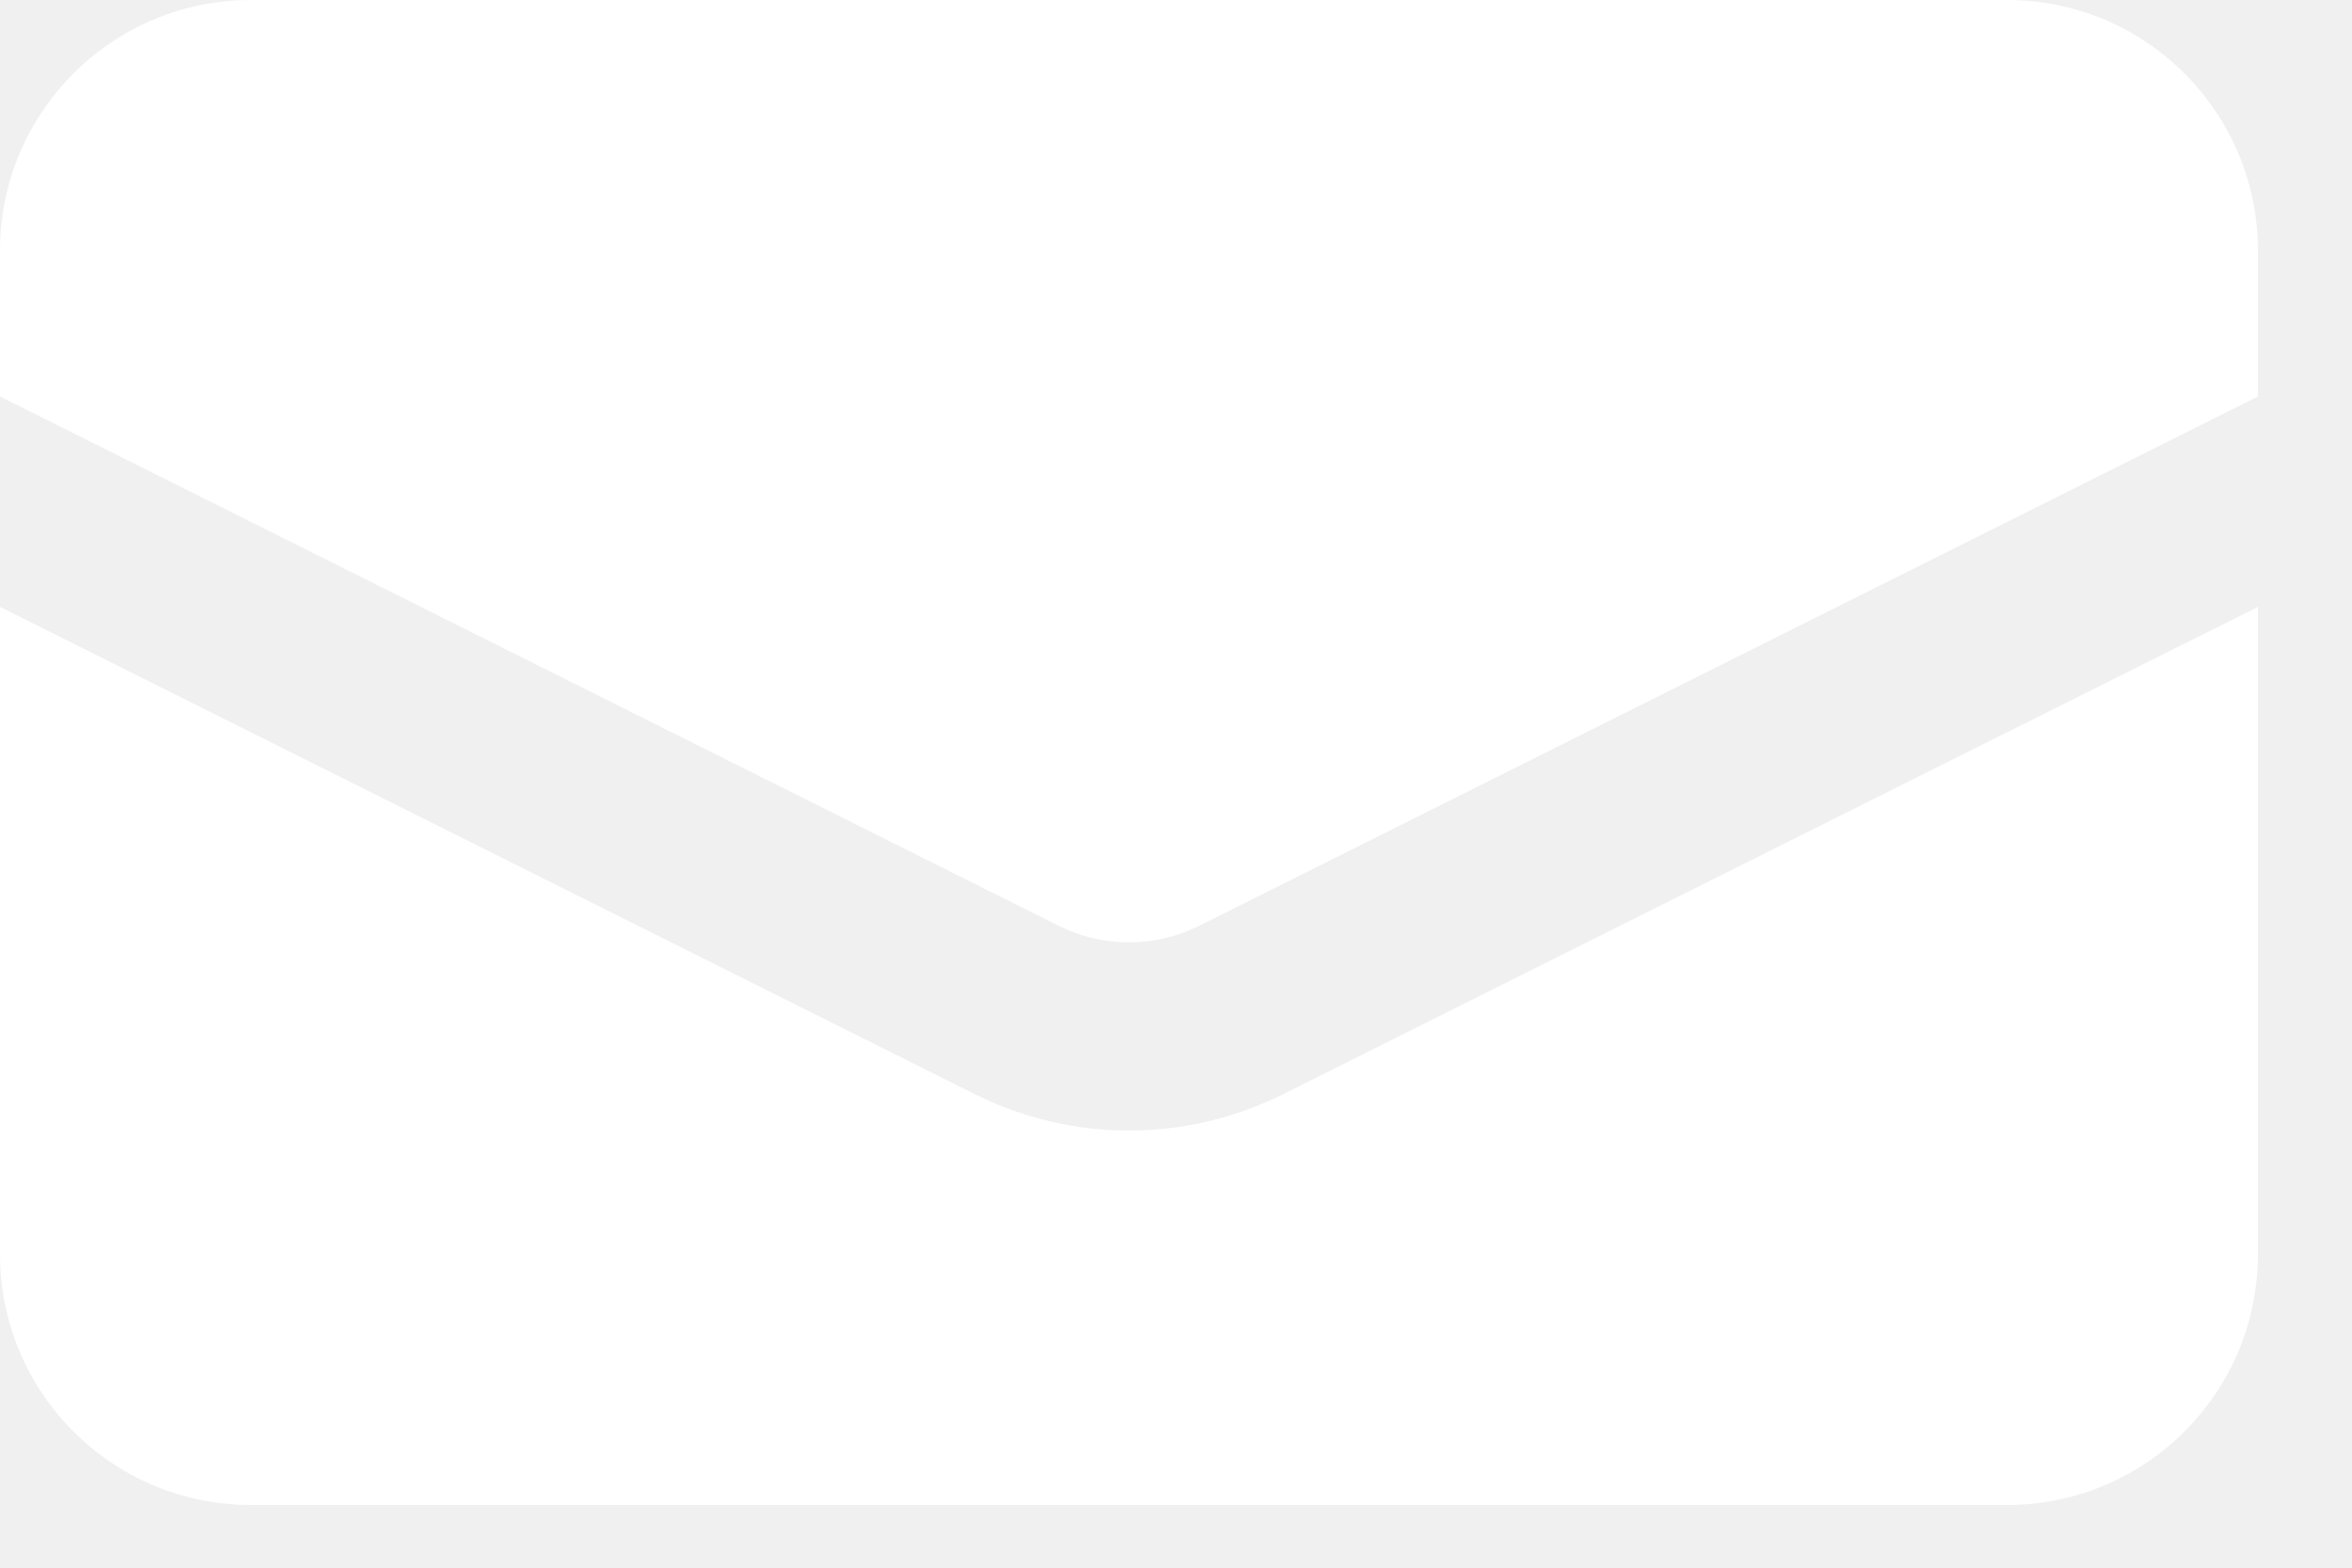
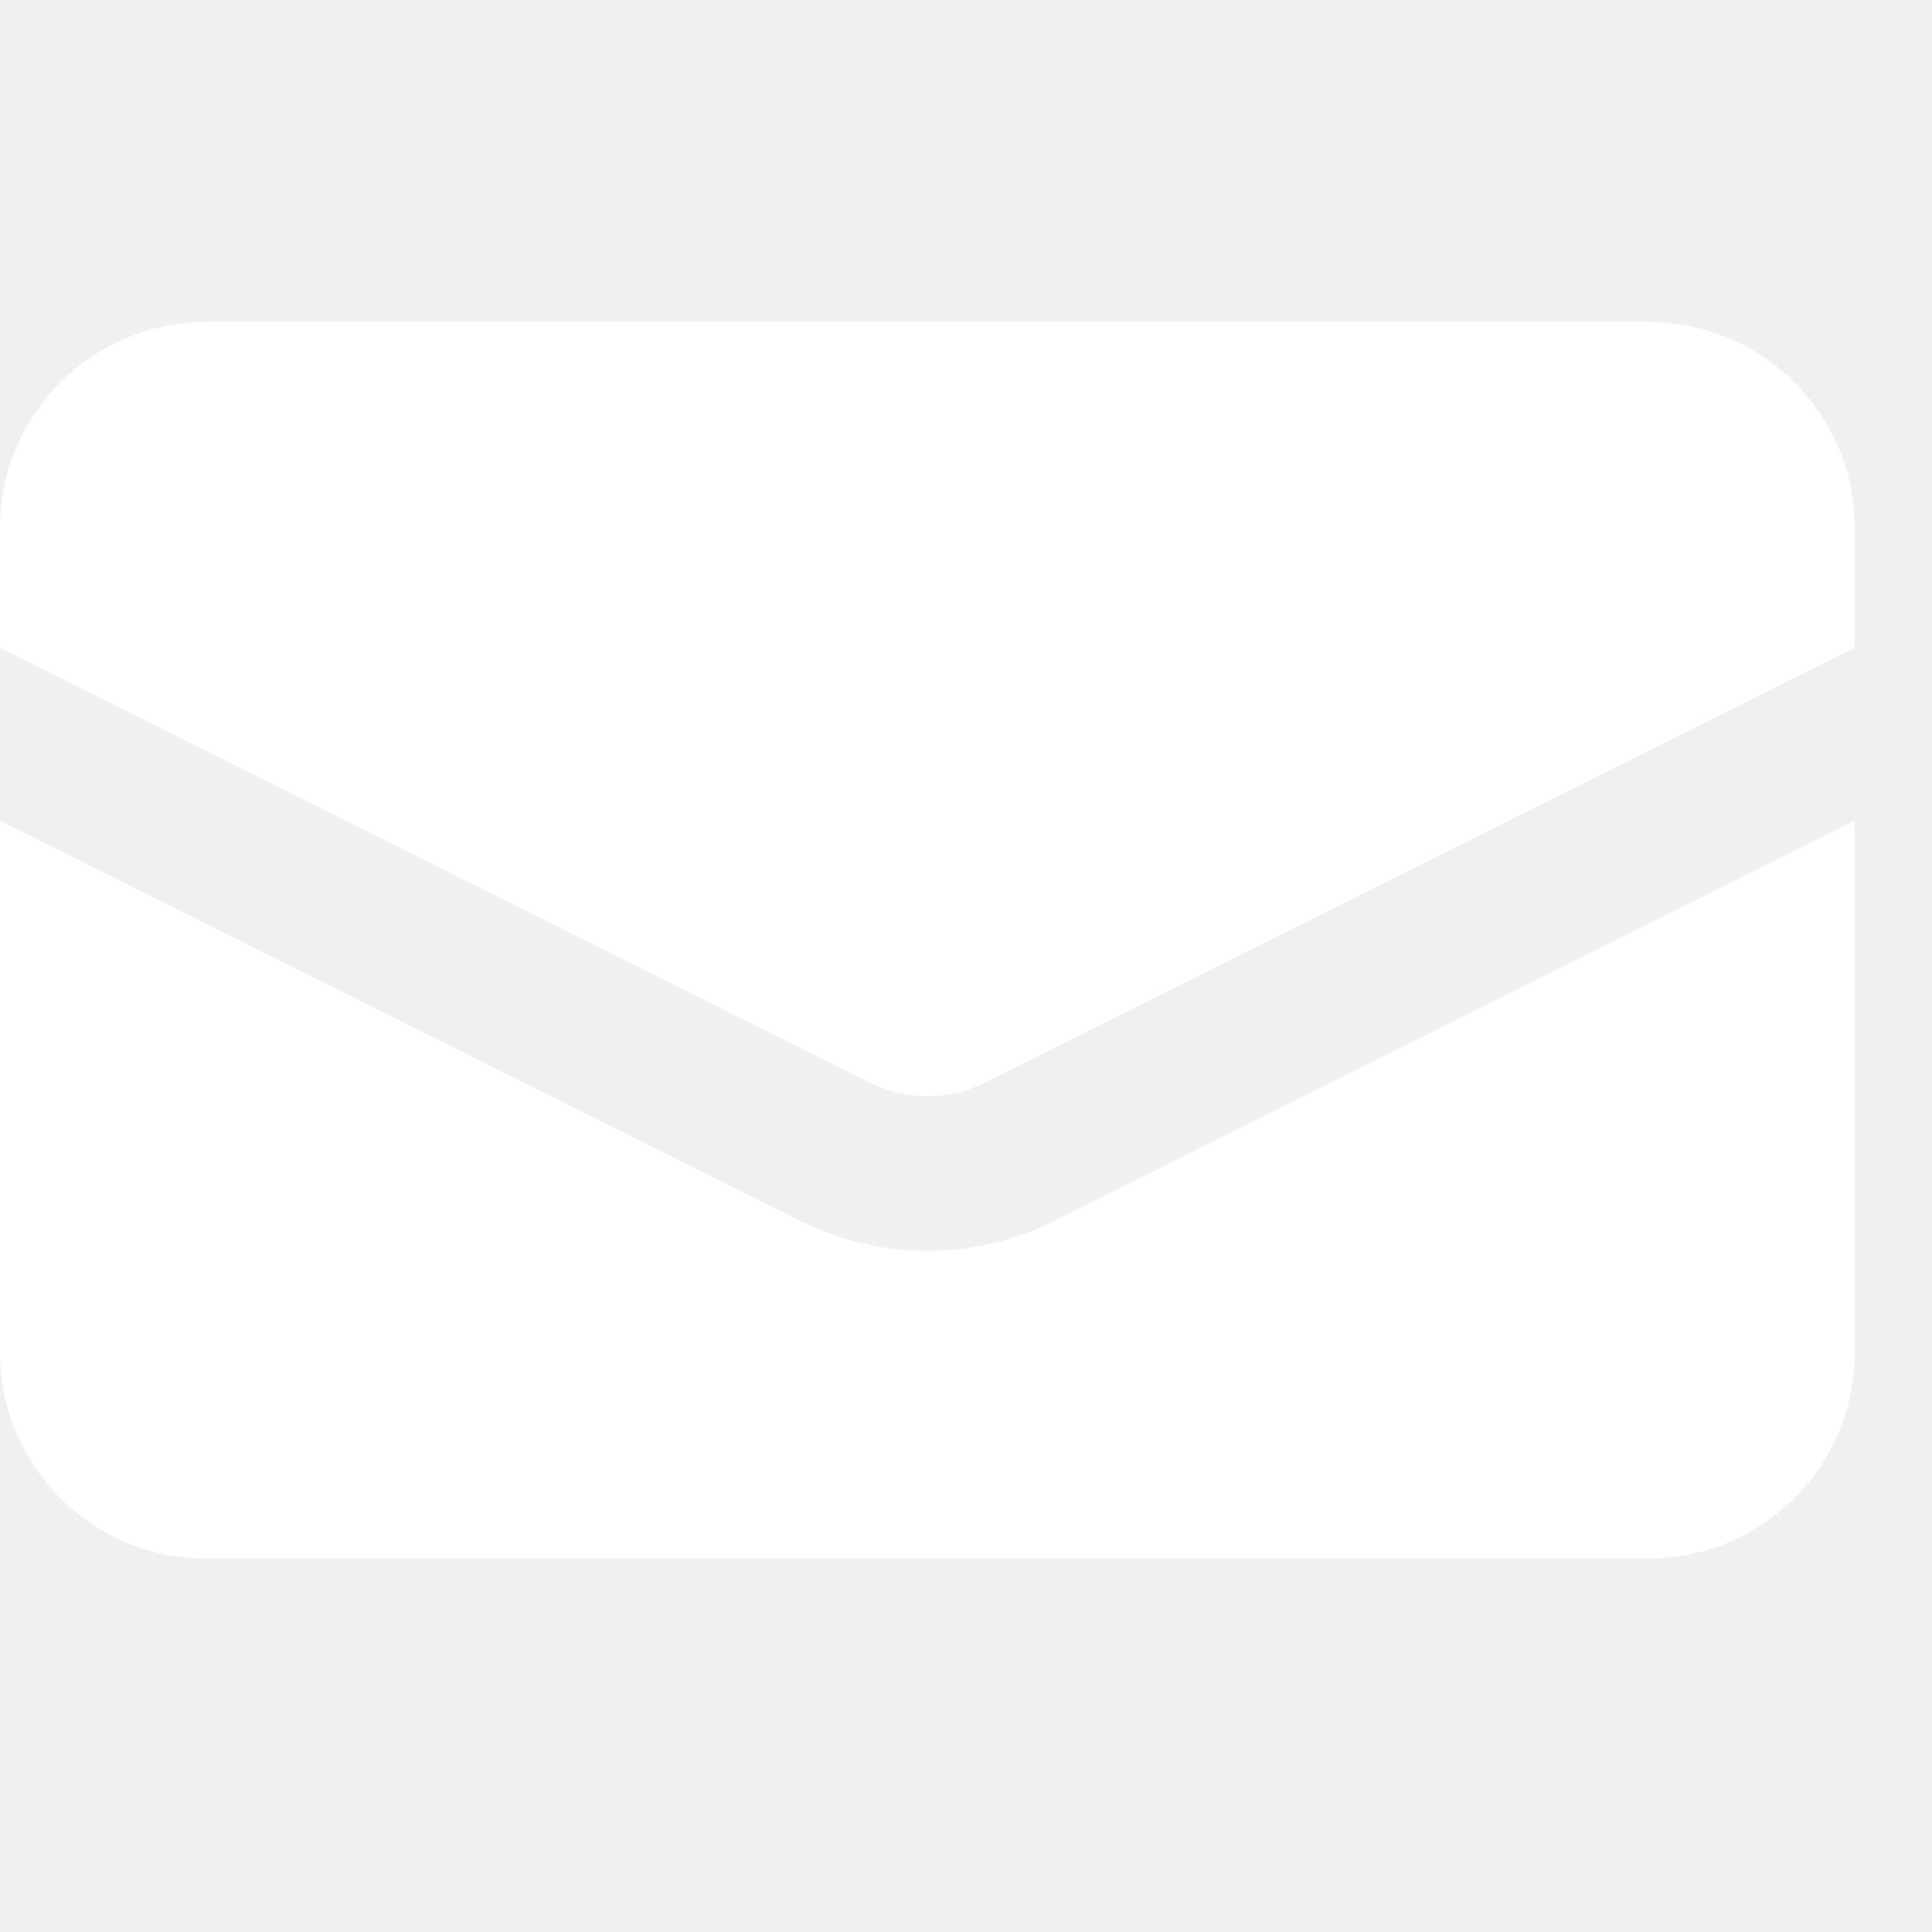
- <svg xmlns="http://www.w3.org/2000/svg" width="15" height="10" viewBox="0 0 15 10" fill="none">
+ <svg xmlns="http://www.w3.org/2000/svg" width="16" height="16" viewBox="0 0 15 10" fill="none">
  <path d="M1.6 0C0.716 0 0 0.716 0 1.6V2.529L6.753 5.906C7.034 6.046 7.366 6.046 7.647 5.906L14.4 2.529V1.6C14.4 0.716 13.684 0 12.8 0H1.6Z" fill="white" />
  <path d="M14.4 3.871L8.184 6.979C7.565 7.289 6.835 7.289 6.216 6.979L0 3.871V8C0 8.884 0.716 9.6 1.6 9.6H12.8C13.684 9.6 14.4 8.884 14.4 8V3.871Z" fill="white" />
</svg>
